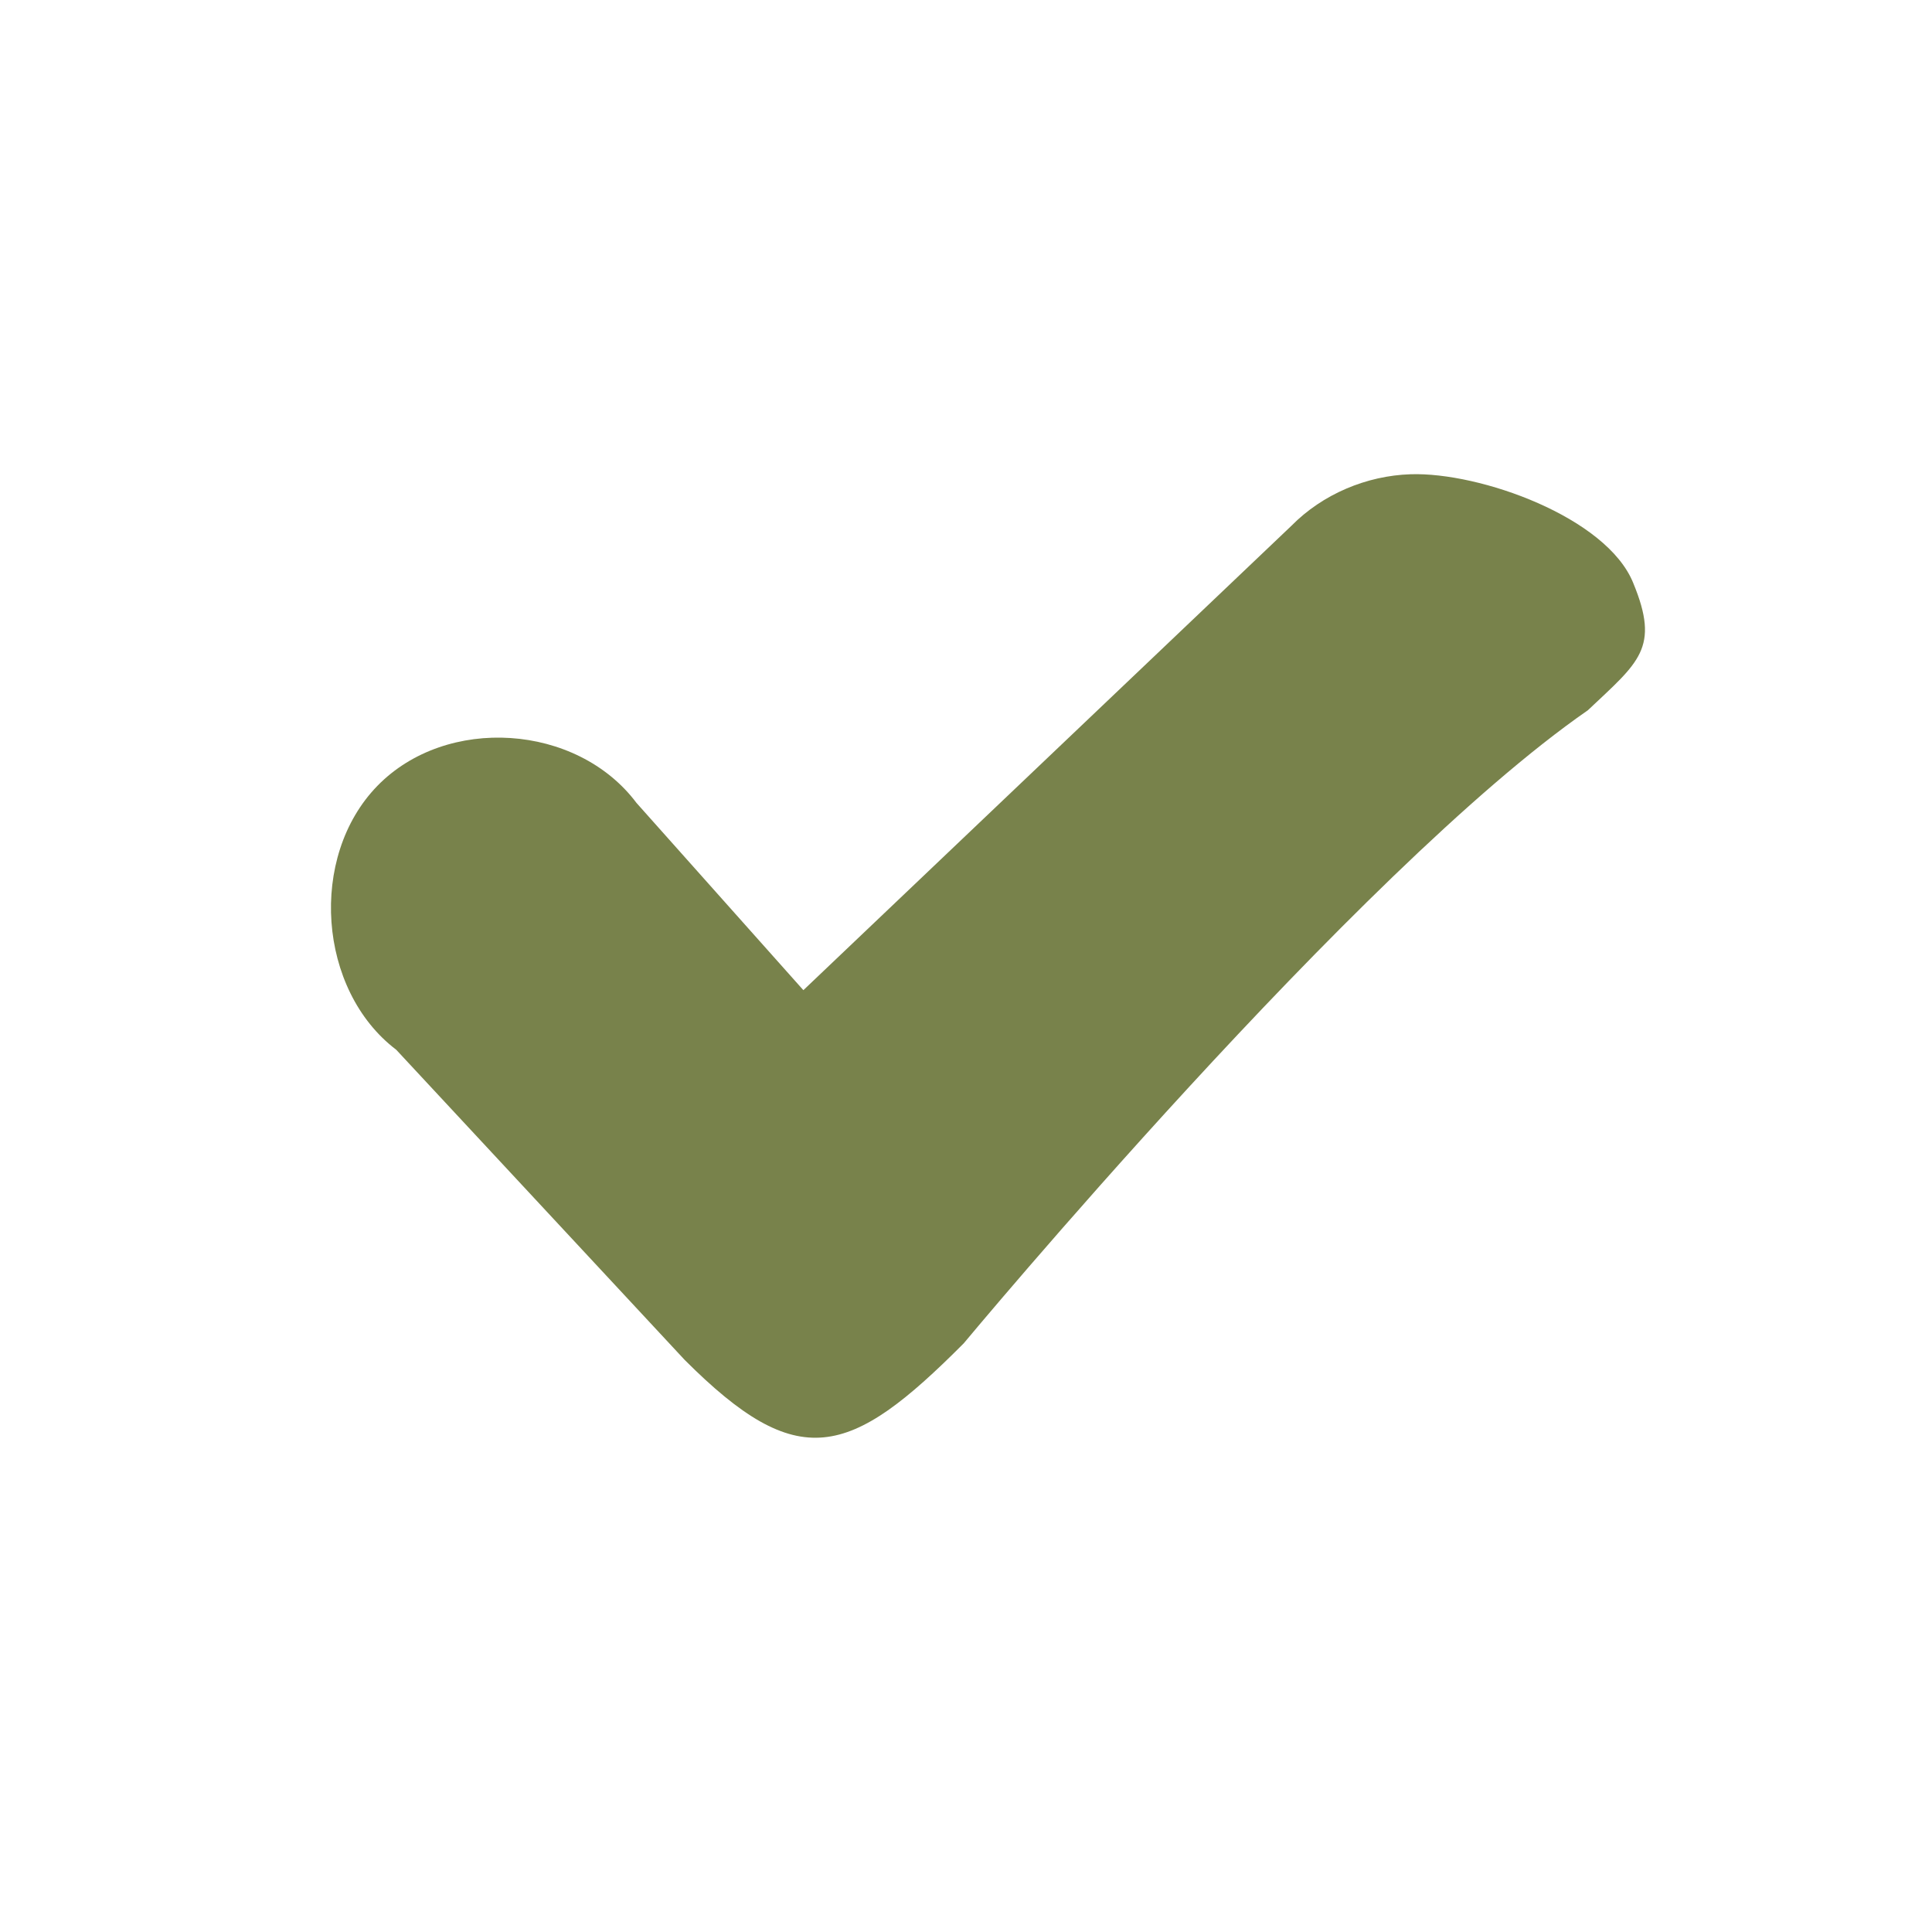
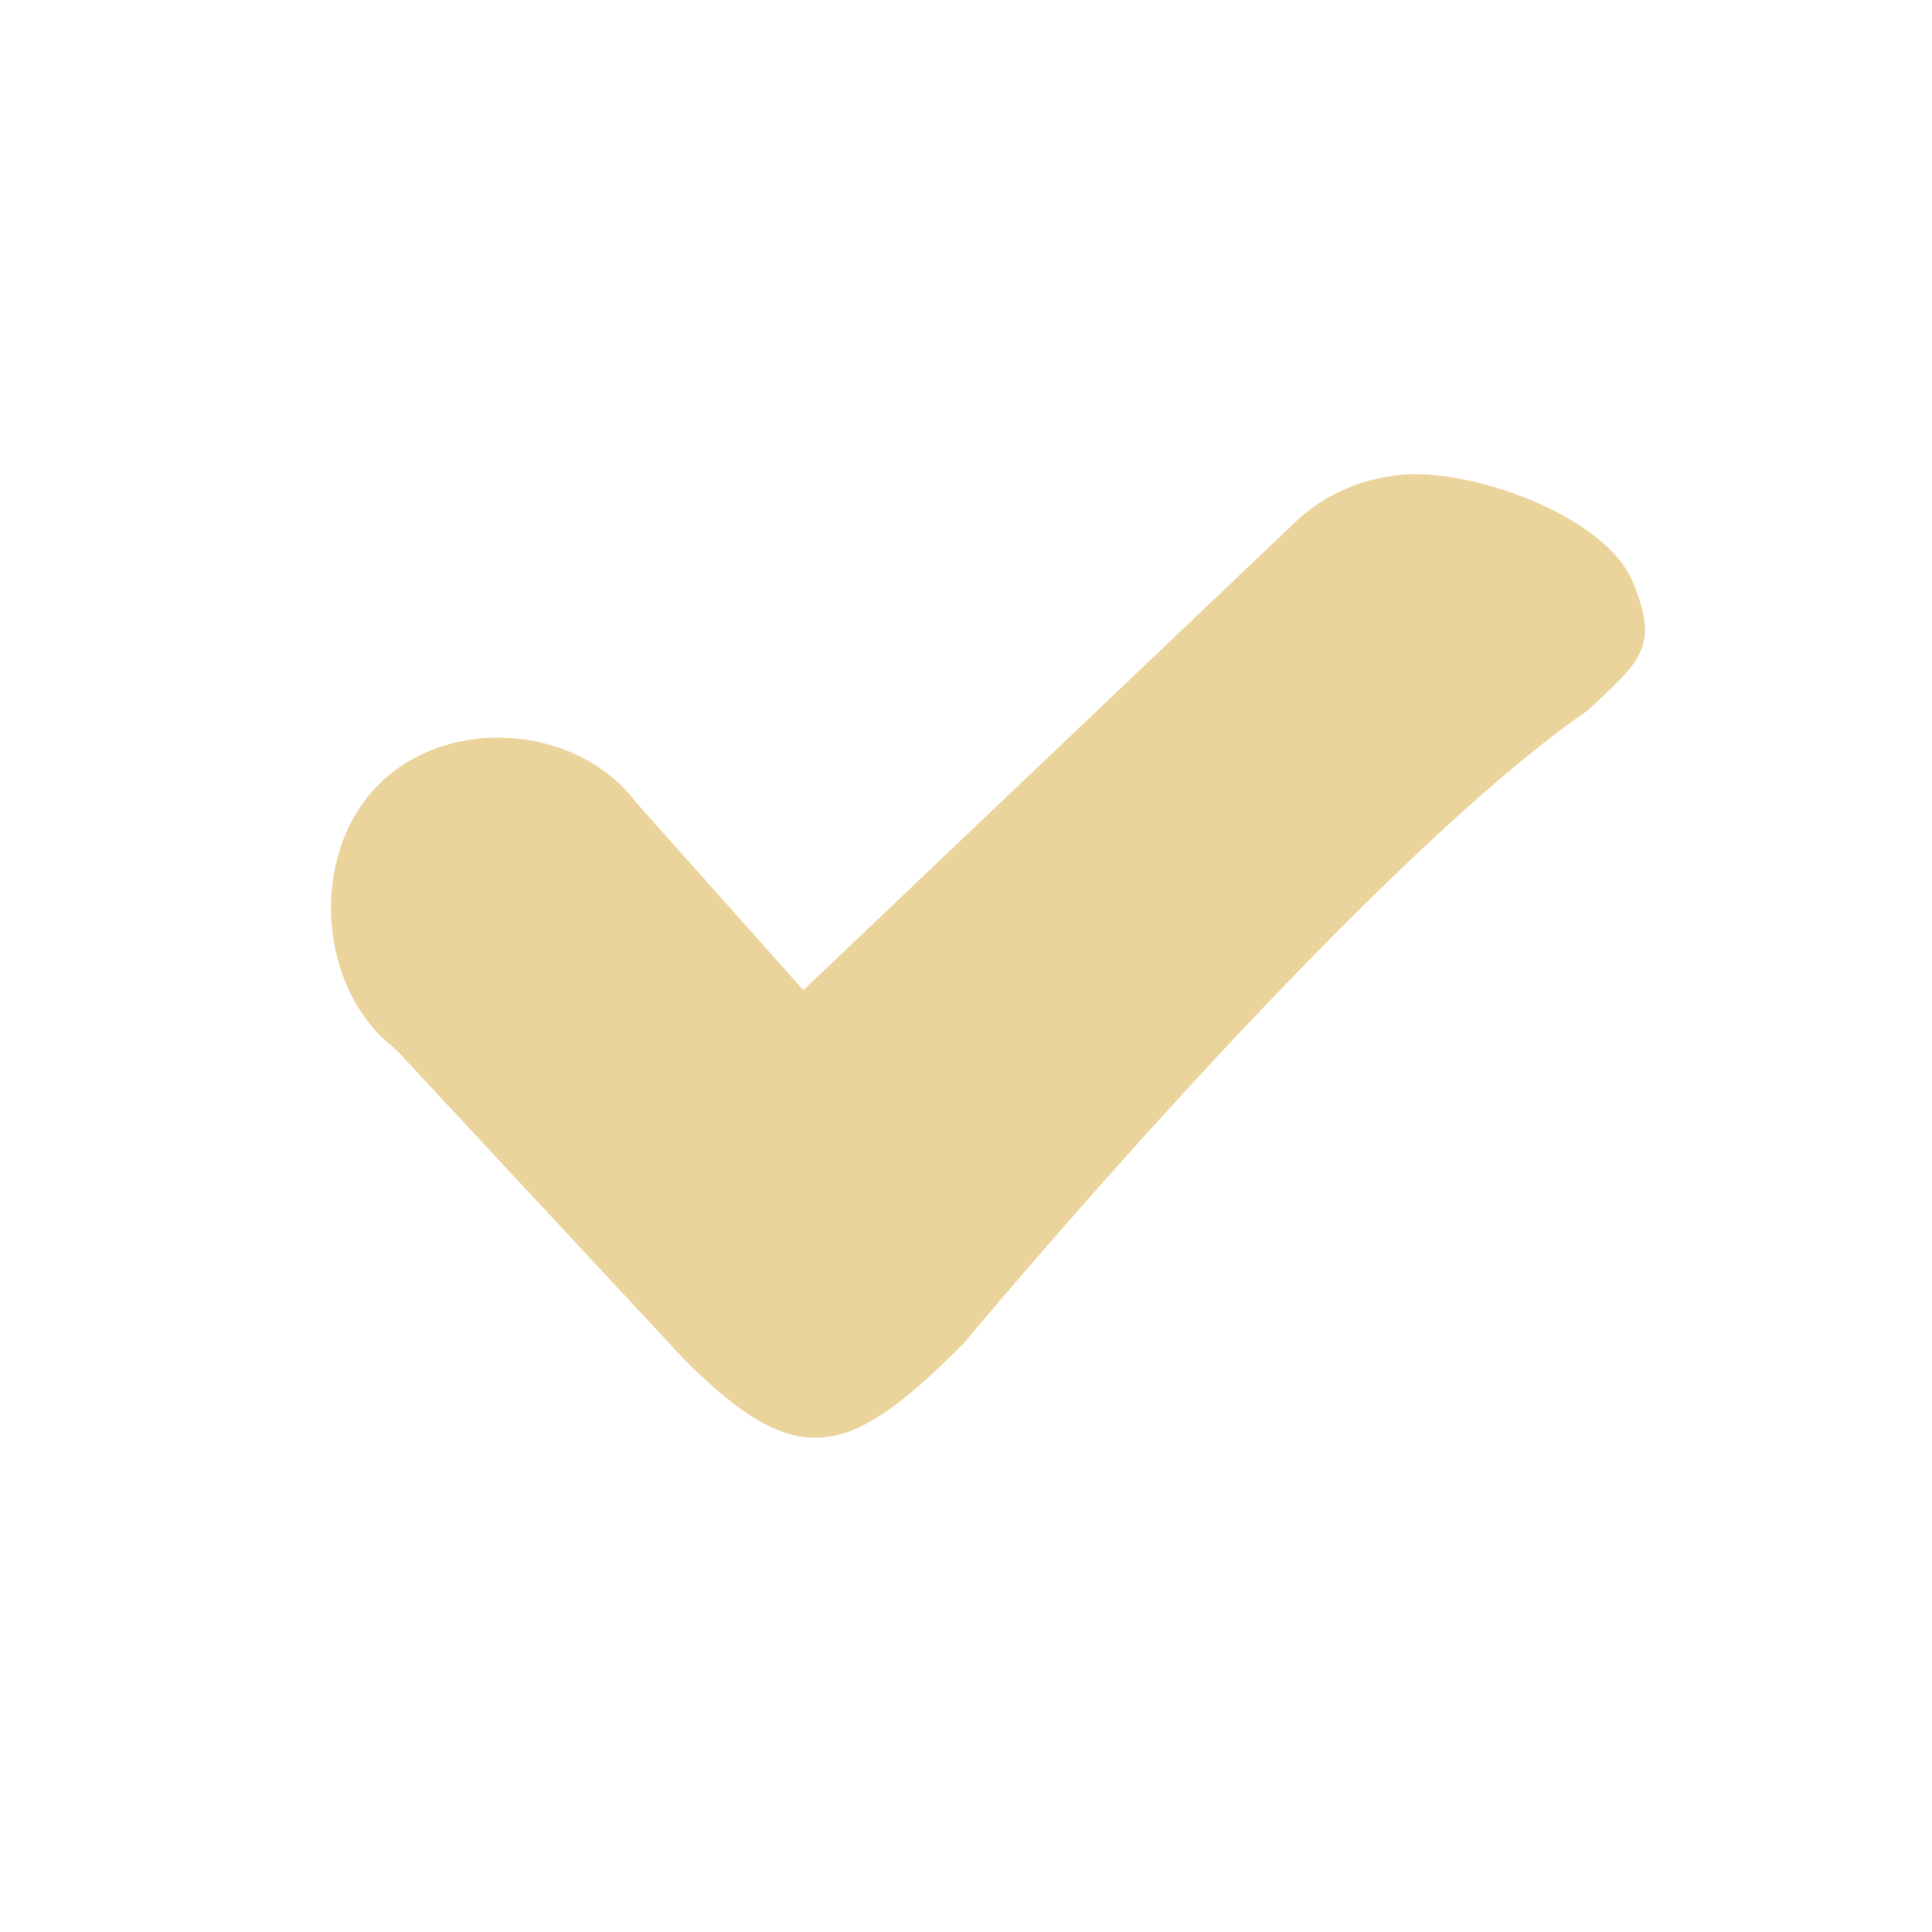
<svg xmlns="http://www.w3.org/2000/svg" width="133pt" height="133pt" viewBox="0 0 133 133" version="1.1">
  <g id="surface1">
-     <path style=" stroke:none;fill-rule:nonzero;fill:#78824b;fill-opacity:1;" d="M 97.102 32.648 C 94.074 32.746 91.047 34.016 88.898 36.199 L 55.305 68.164 L 43.816 55.273 C 39.715 49.805 30.73 49.219 25.977 54.102 C 21.223 58.984 21.875 68.164 27.277 72.266 L 47.137 93.621 C 54.949 101.434 58.465 100.391 66.34 92.48 C 66.34 92.48 93.426 59.895 109.309 48.895 C 112.824 45.574 114.289 44.629 112.434 40.137 C 110.613 35.613 101.887 32.488 97.102 32.648 Z M 97.102 32.648 " />
+     <path style=" stroke:none;fill-rule:nonzero;fill:#ead49b;fill-opacity:1;" d="M 97.102 32.648 C 94.074 32.746 91.047 34.016 88.898 36.199 L 55.305 68.164 L 43.816 55.273 C 39.715 49.805 30.73 49.219 25.977 54.102 C 21.223 58.984 21.875 68.164 27.277 72.266 L 47.137 93.621 C 54.949 101.434 58.465 100.391 66.34 92.48 C 66.34 92.48 93.426 59.895 109.309 48.895 C 112.824 45.574 114.289 44.629 112.434 40.137 C 110.613 35.613 101.887 32.488 97.102 32.648 Z M 97.102 32.648 " />
  </g>
</svg>
